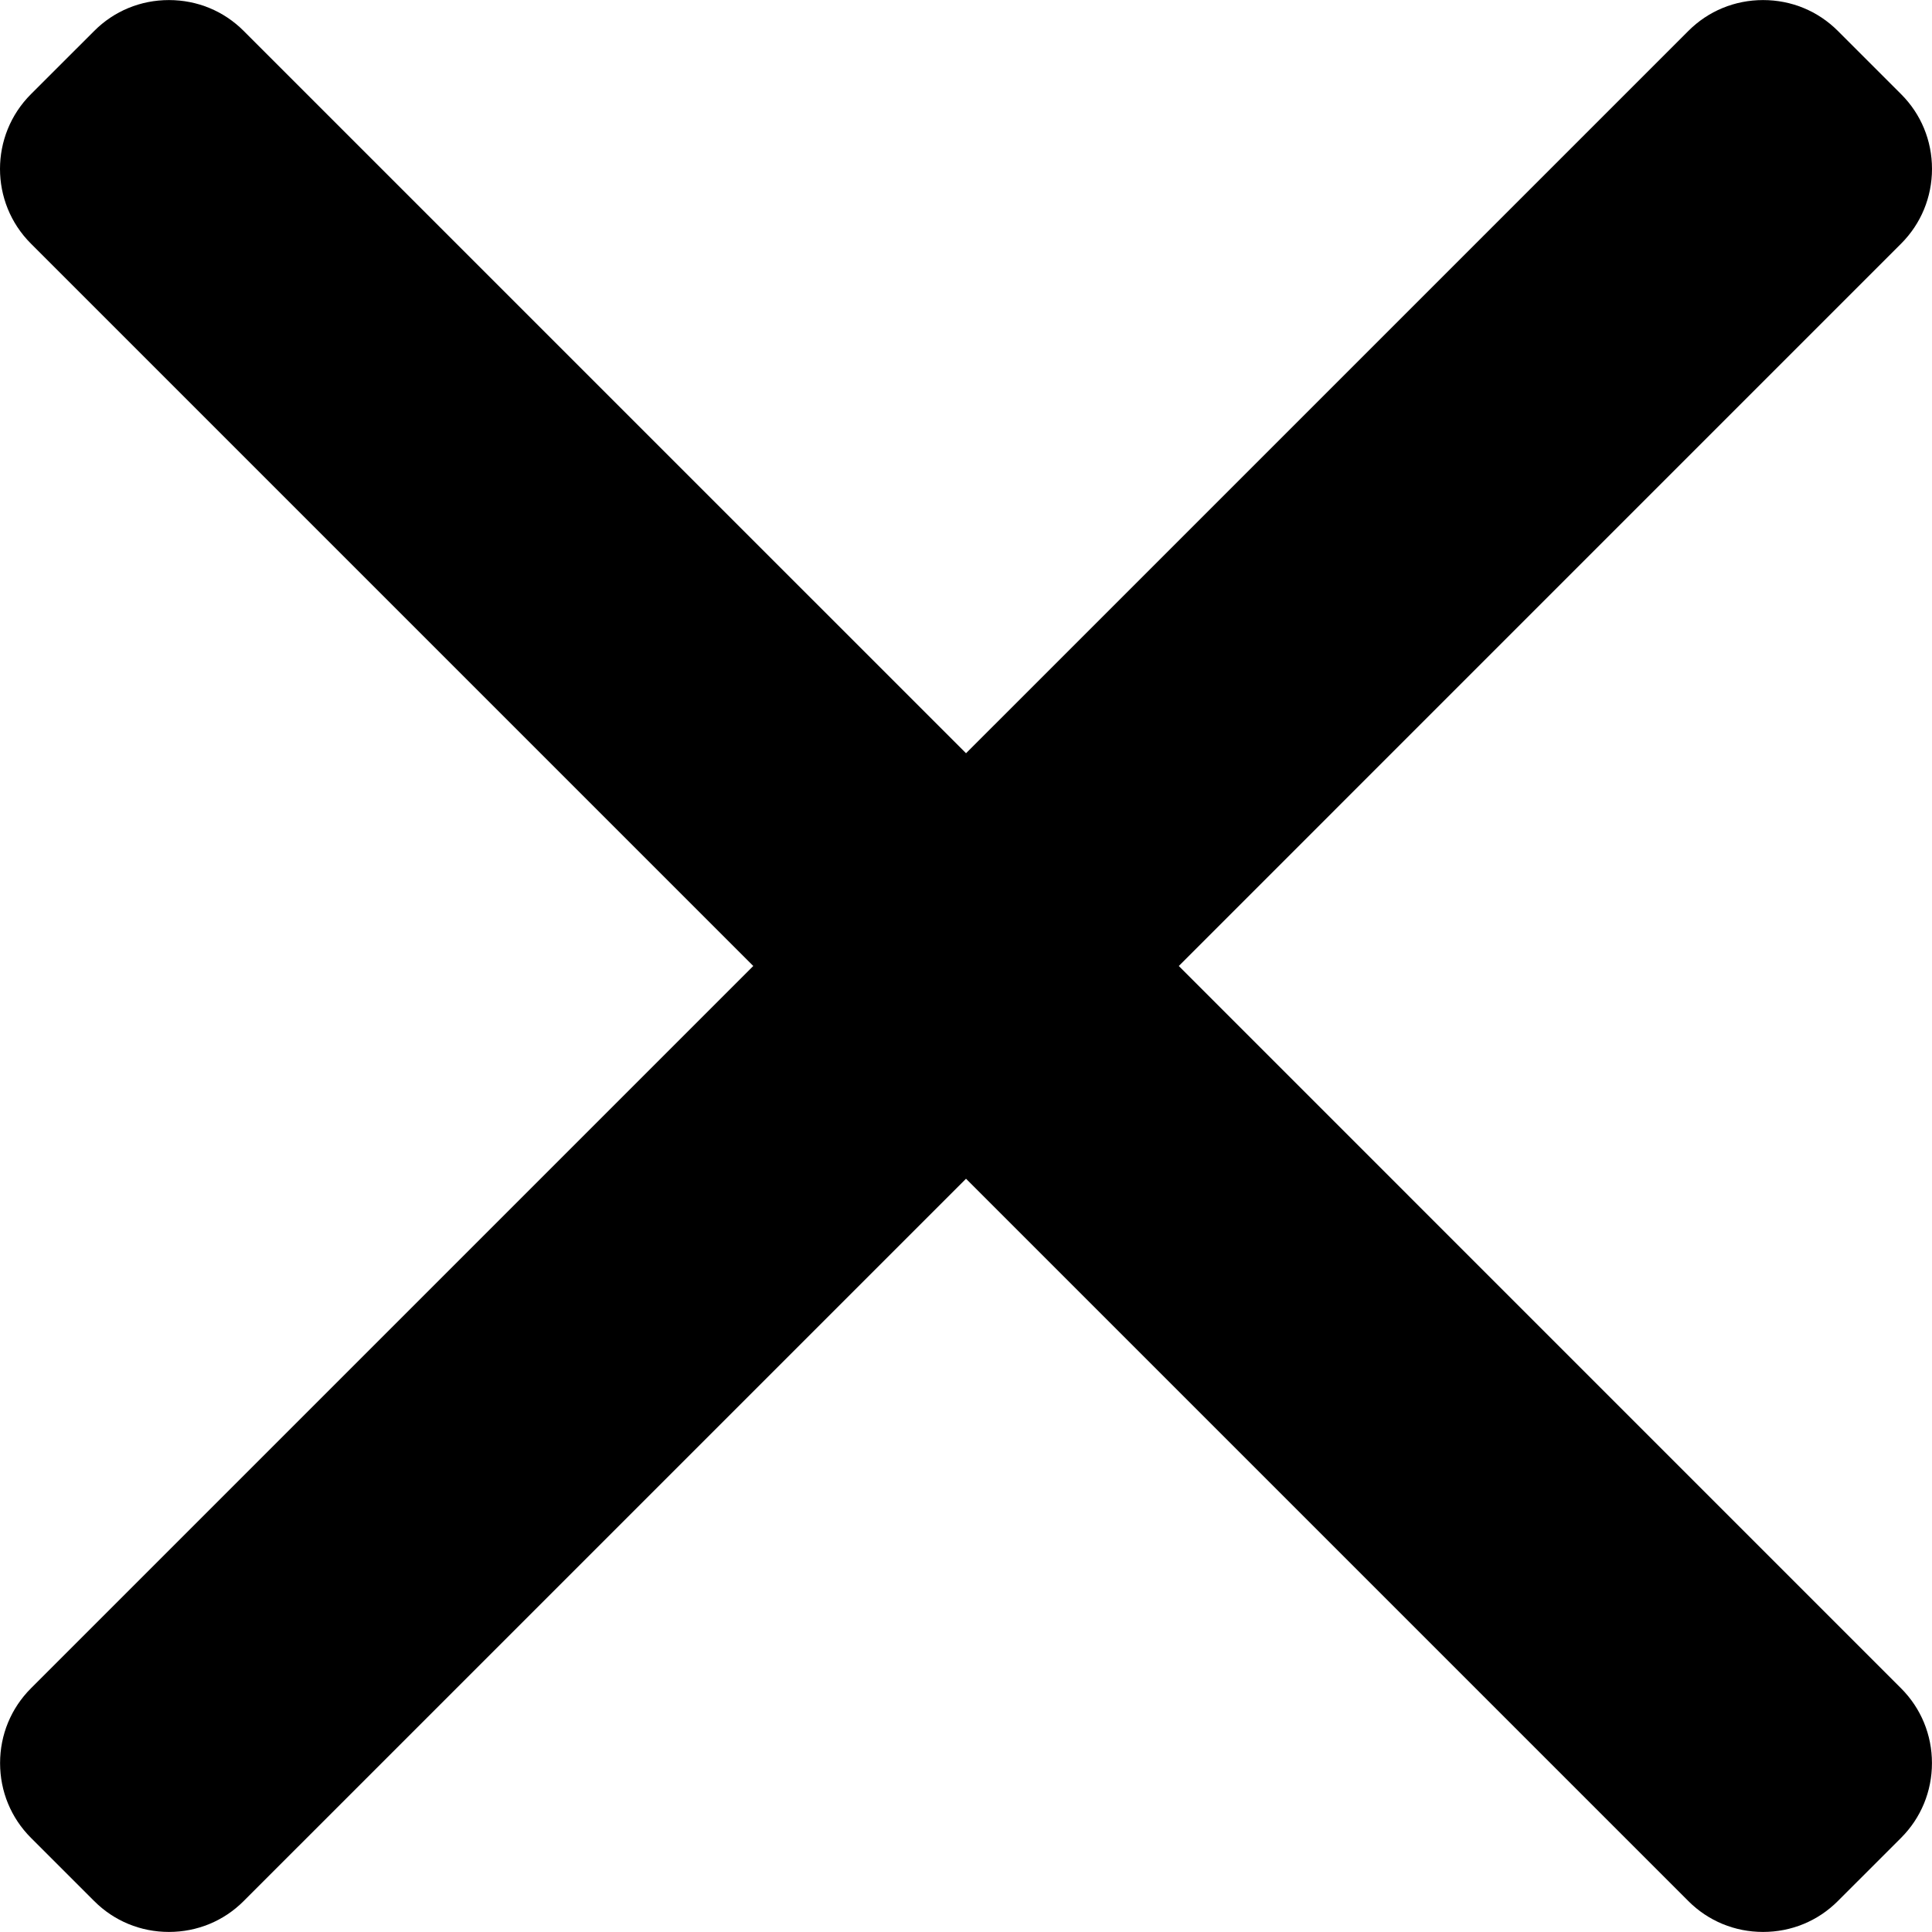
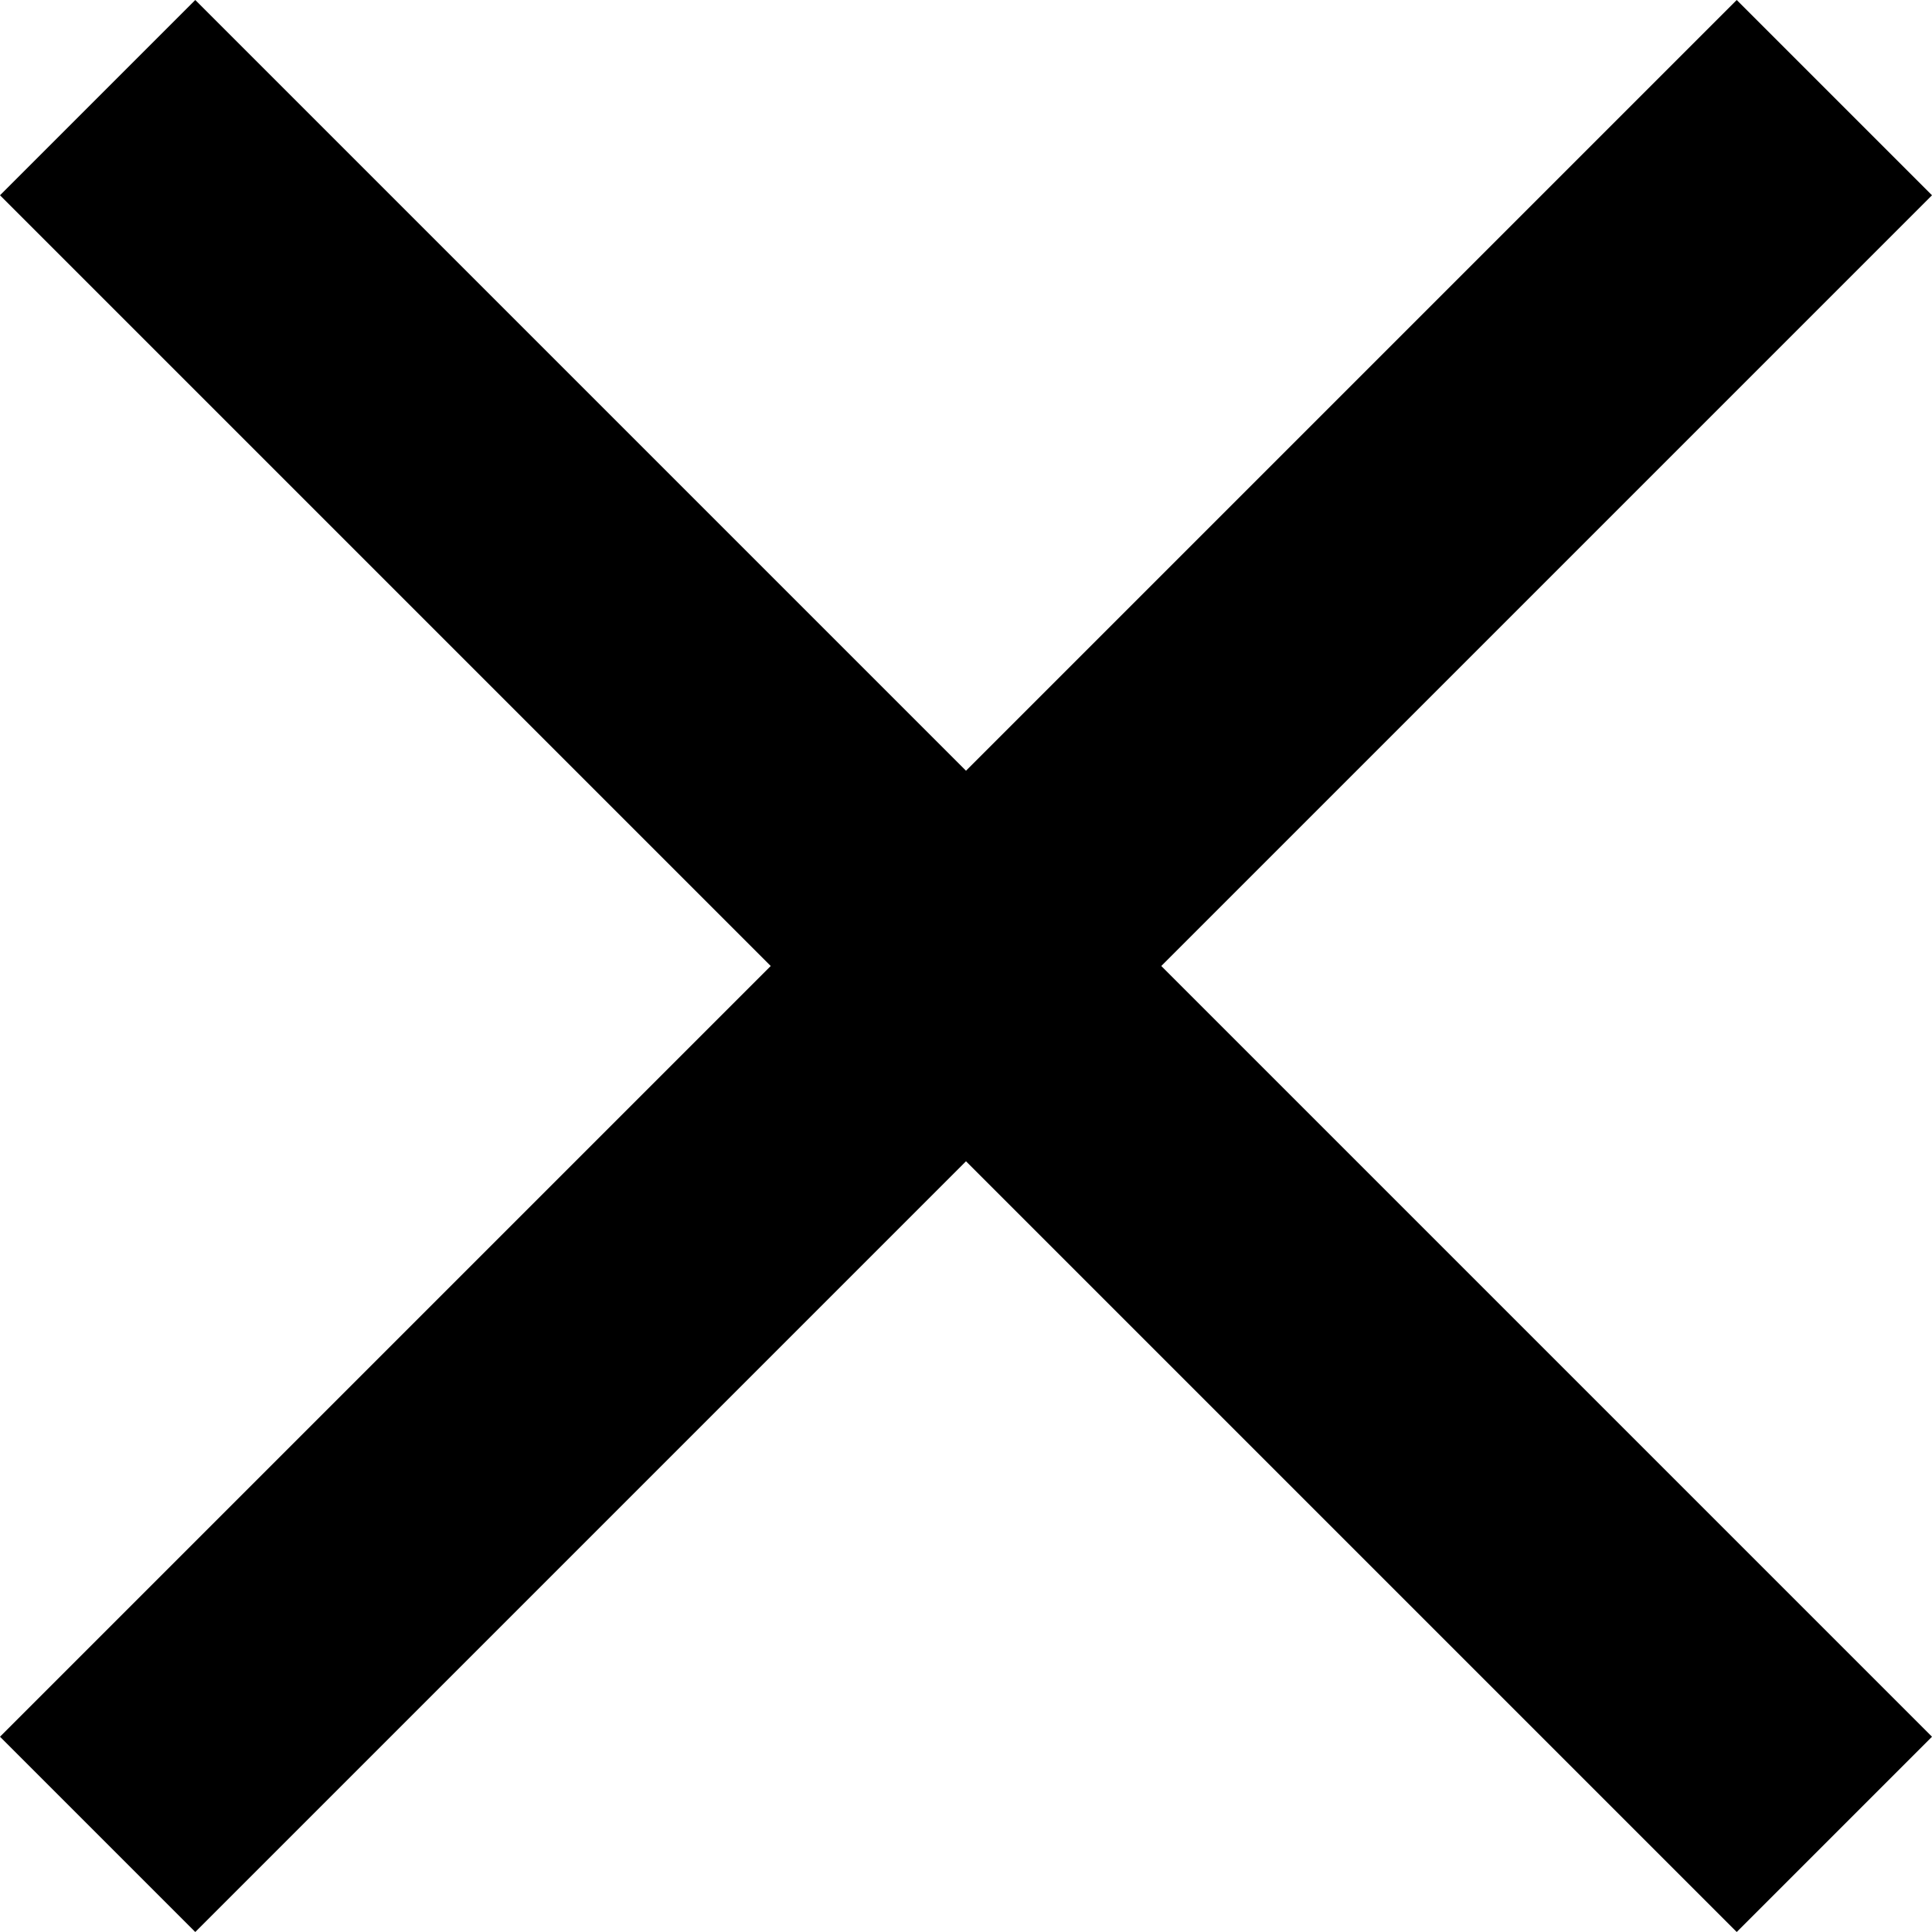
- <svg xmlns="http://www.w3.org/2000/svg" viewBox="0 0 492 492" style="enable-background:new 0 0 492 492" xml:space="preserve">
-   <path d="M300.188 246 484.14 62.04c5.06-5.064 7.852-11.82 7.86-19.024 0-7.208-2.792-13.972-7.86-19.028L468.02 7.872C462.952 2.796 456.196.016 448.984.016c-7.2 0-13.956 2.78-19.024 7.856L246.008 191.82 62.048 7.872C56.988 2.796 50.228.016 43.02.016c-7.2 0-13.96 2.78-19.02 7.856L7.872 23.988c-10.496 10.496-10.496 27.568 0 38.052L191.828 246 7.872 429.952C2.808 435.024.02 441.78.02 448.984c0 7.204 2.788 13.96 7.852 19.028l16.124 16.116c5.06 5.072 11.824 7.856 19.02 7.856 7.208 0 13.968-2.784 19.028-7.856l183.96-183.952 183.952 183.952c5.068 5.072 11.824 7.856 19.024 7.856h.008c7.204 0 13.96-2.784 19.028-7.856l16.12-16.116c5.06-5.064 7.852-11.824 7.852-19.028 0-7.204-2.792-13.96-7.852-19.028L300.188 246z" />
+ <svg xmlns="http://www.w3.org/2000/svg" viewBox="0 0 298.667 298.667" style="enable-background:new 0 0 298.667 298.667" xml:space="preserve">
+   <path d="M298.667 30.187 268.48 0 149.333 119.147 30.187 0 0 30.187l119.147 119.146L0 268.48l30.187 30.187L149.333 179.52 268.48 298.667l30.187-30.187L179.52 149.333z" />
</svg>
